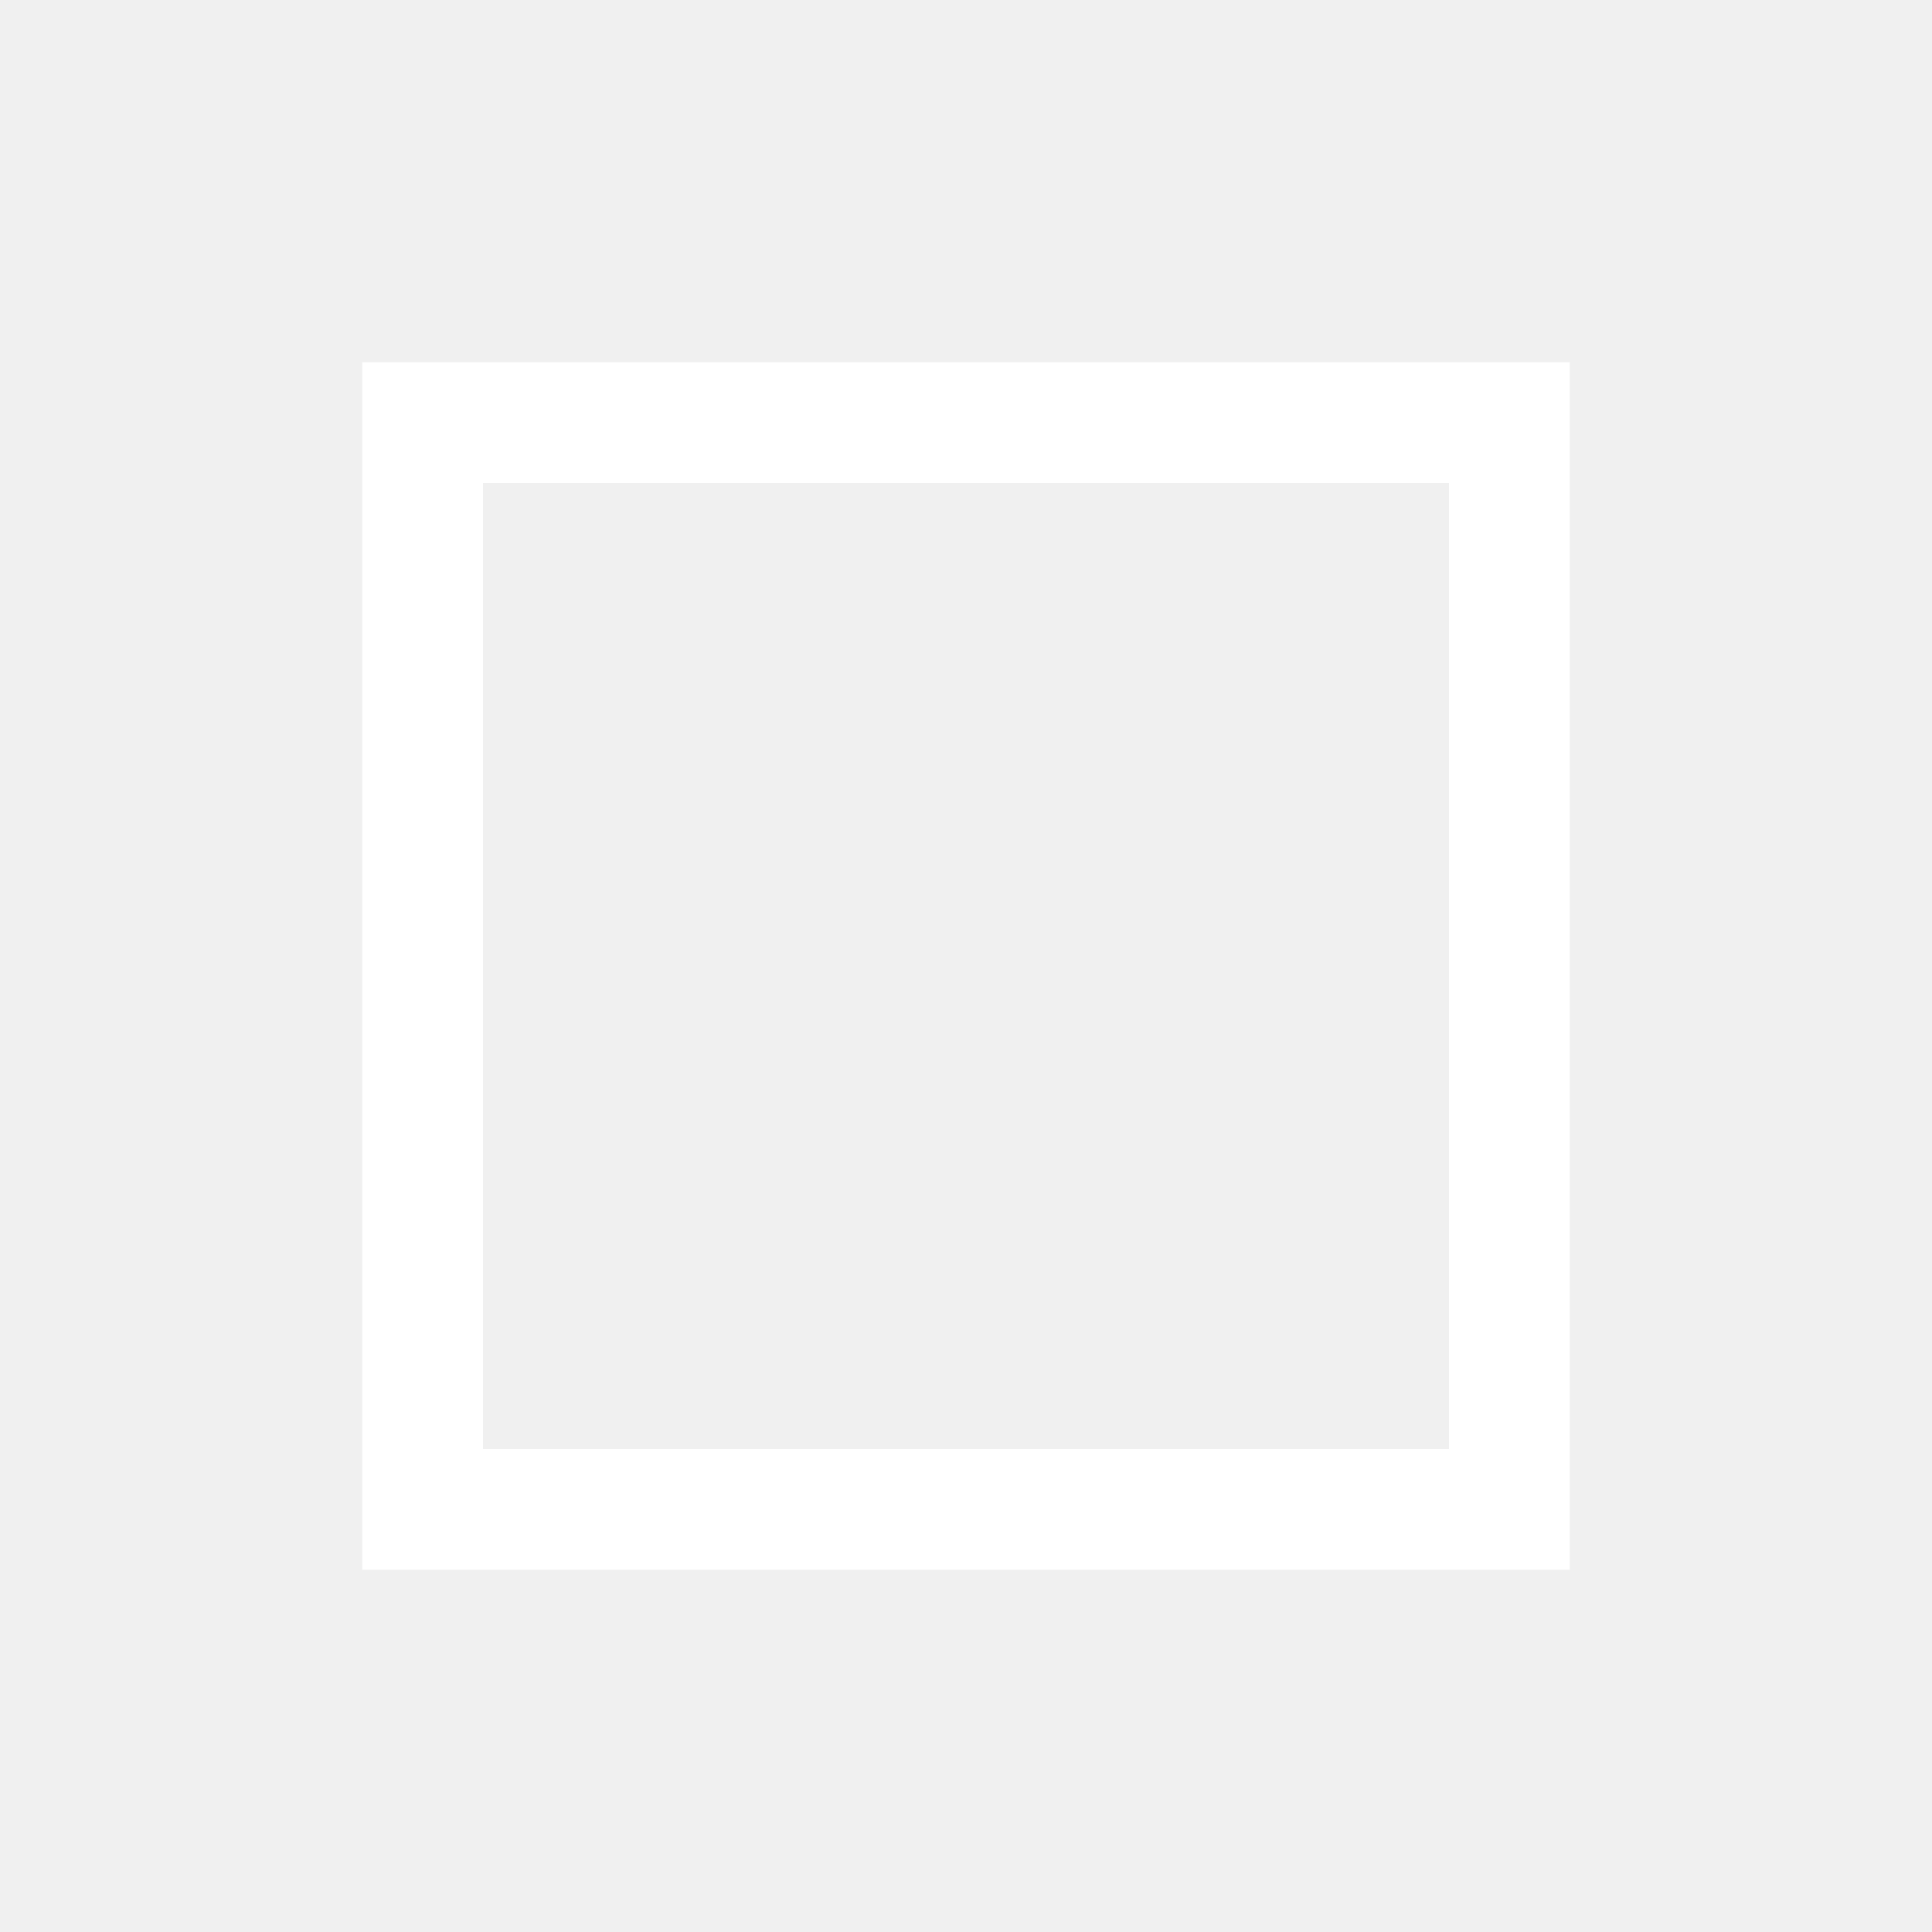
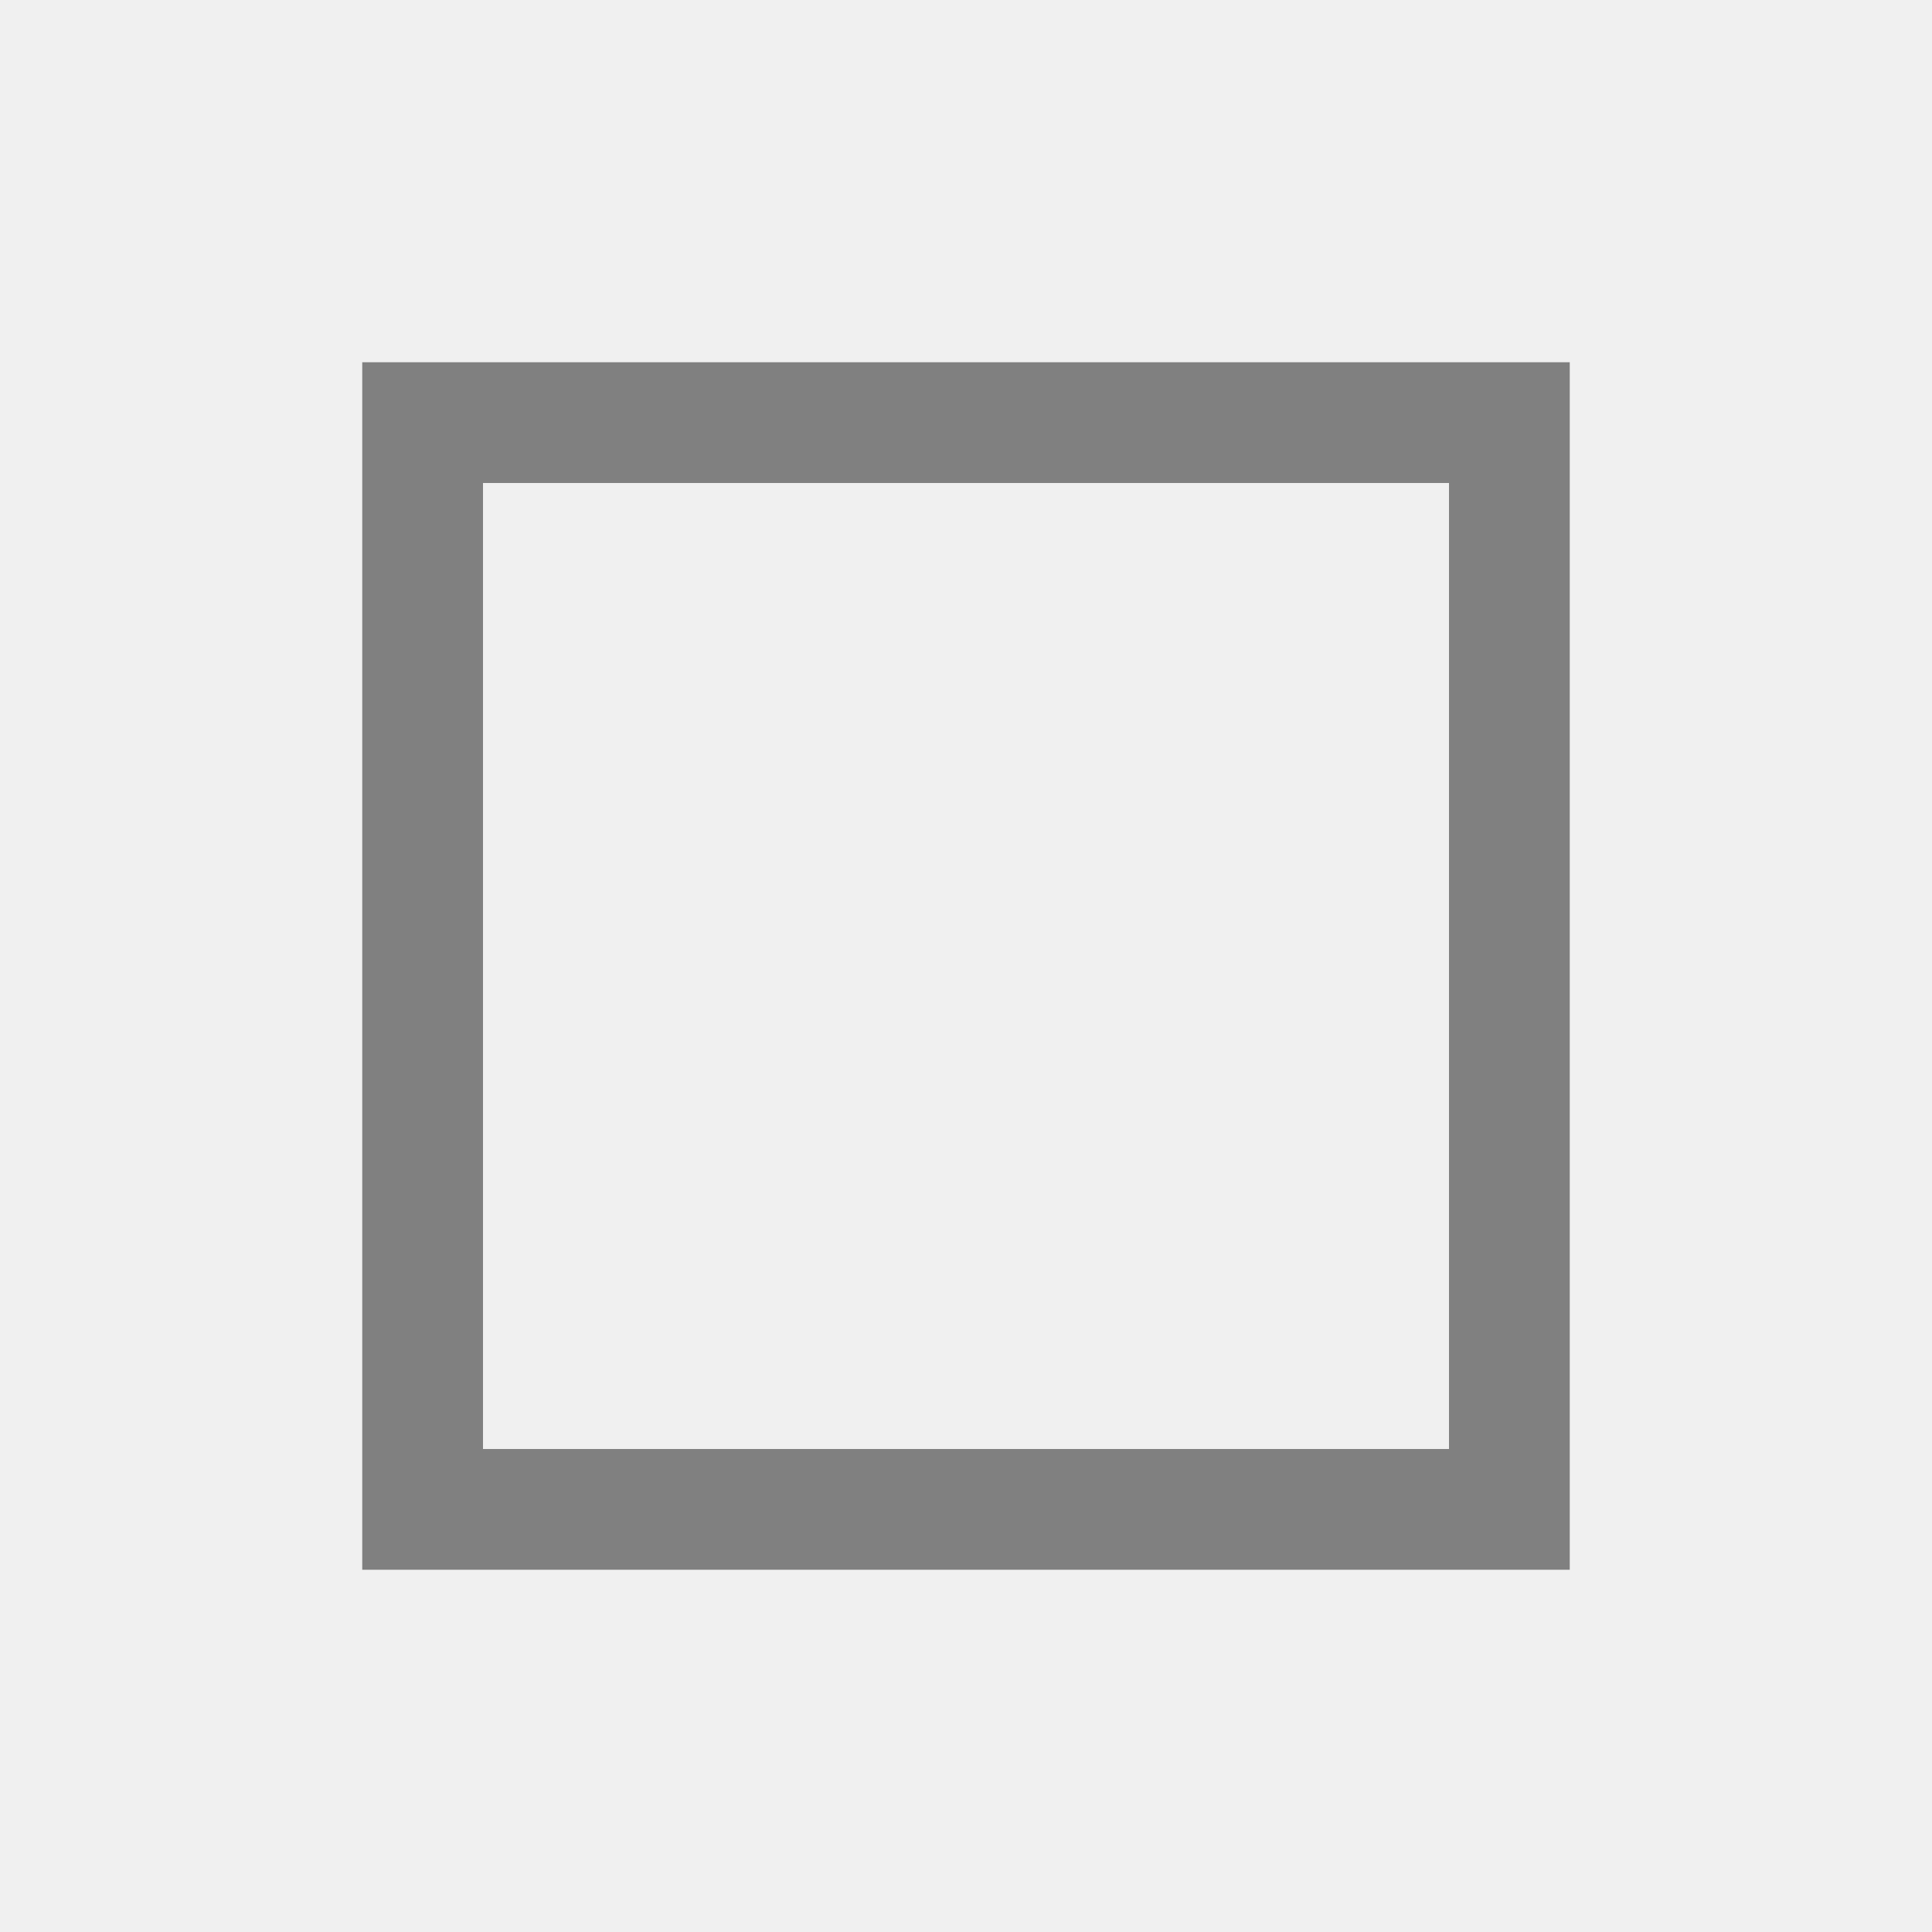
<svg xmlns="http://www.w3.org/2000/svg" id="login_btn_maximization_n" width="16" height="16" viewBox="0 0 16 16">
  <defs>
    <style>
      .cls-1 {
-         fill: #fff;
+         fill: gray;
        fill-rule: evenodd;
      }
    </style>
  </defs>
  <path id="矩形_1718" data-name="矩形 1718" class="cls-1" d="M1667,2577v-10h10v10h-10Zm9-9h-8v8h8v-8Z" transform="translate(-1664 -2564)" />
</svg>
